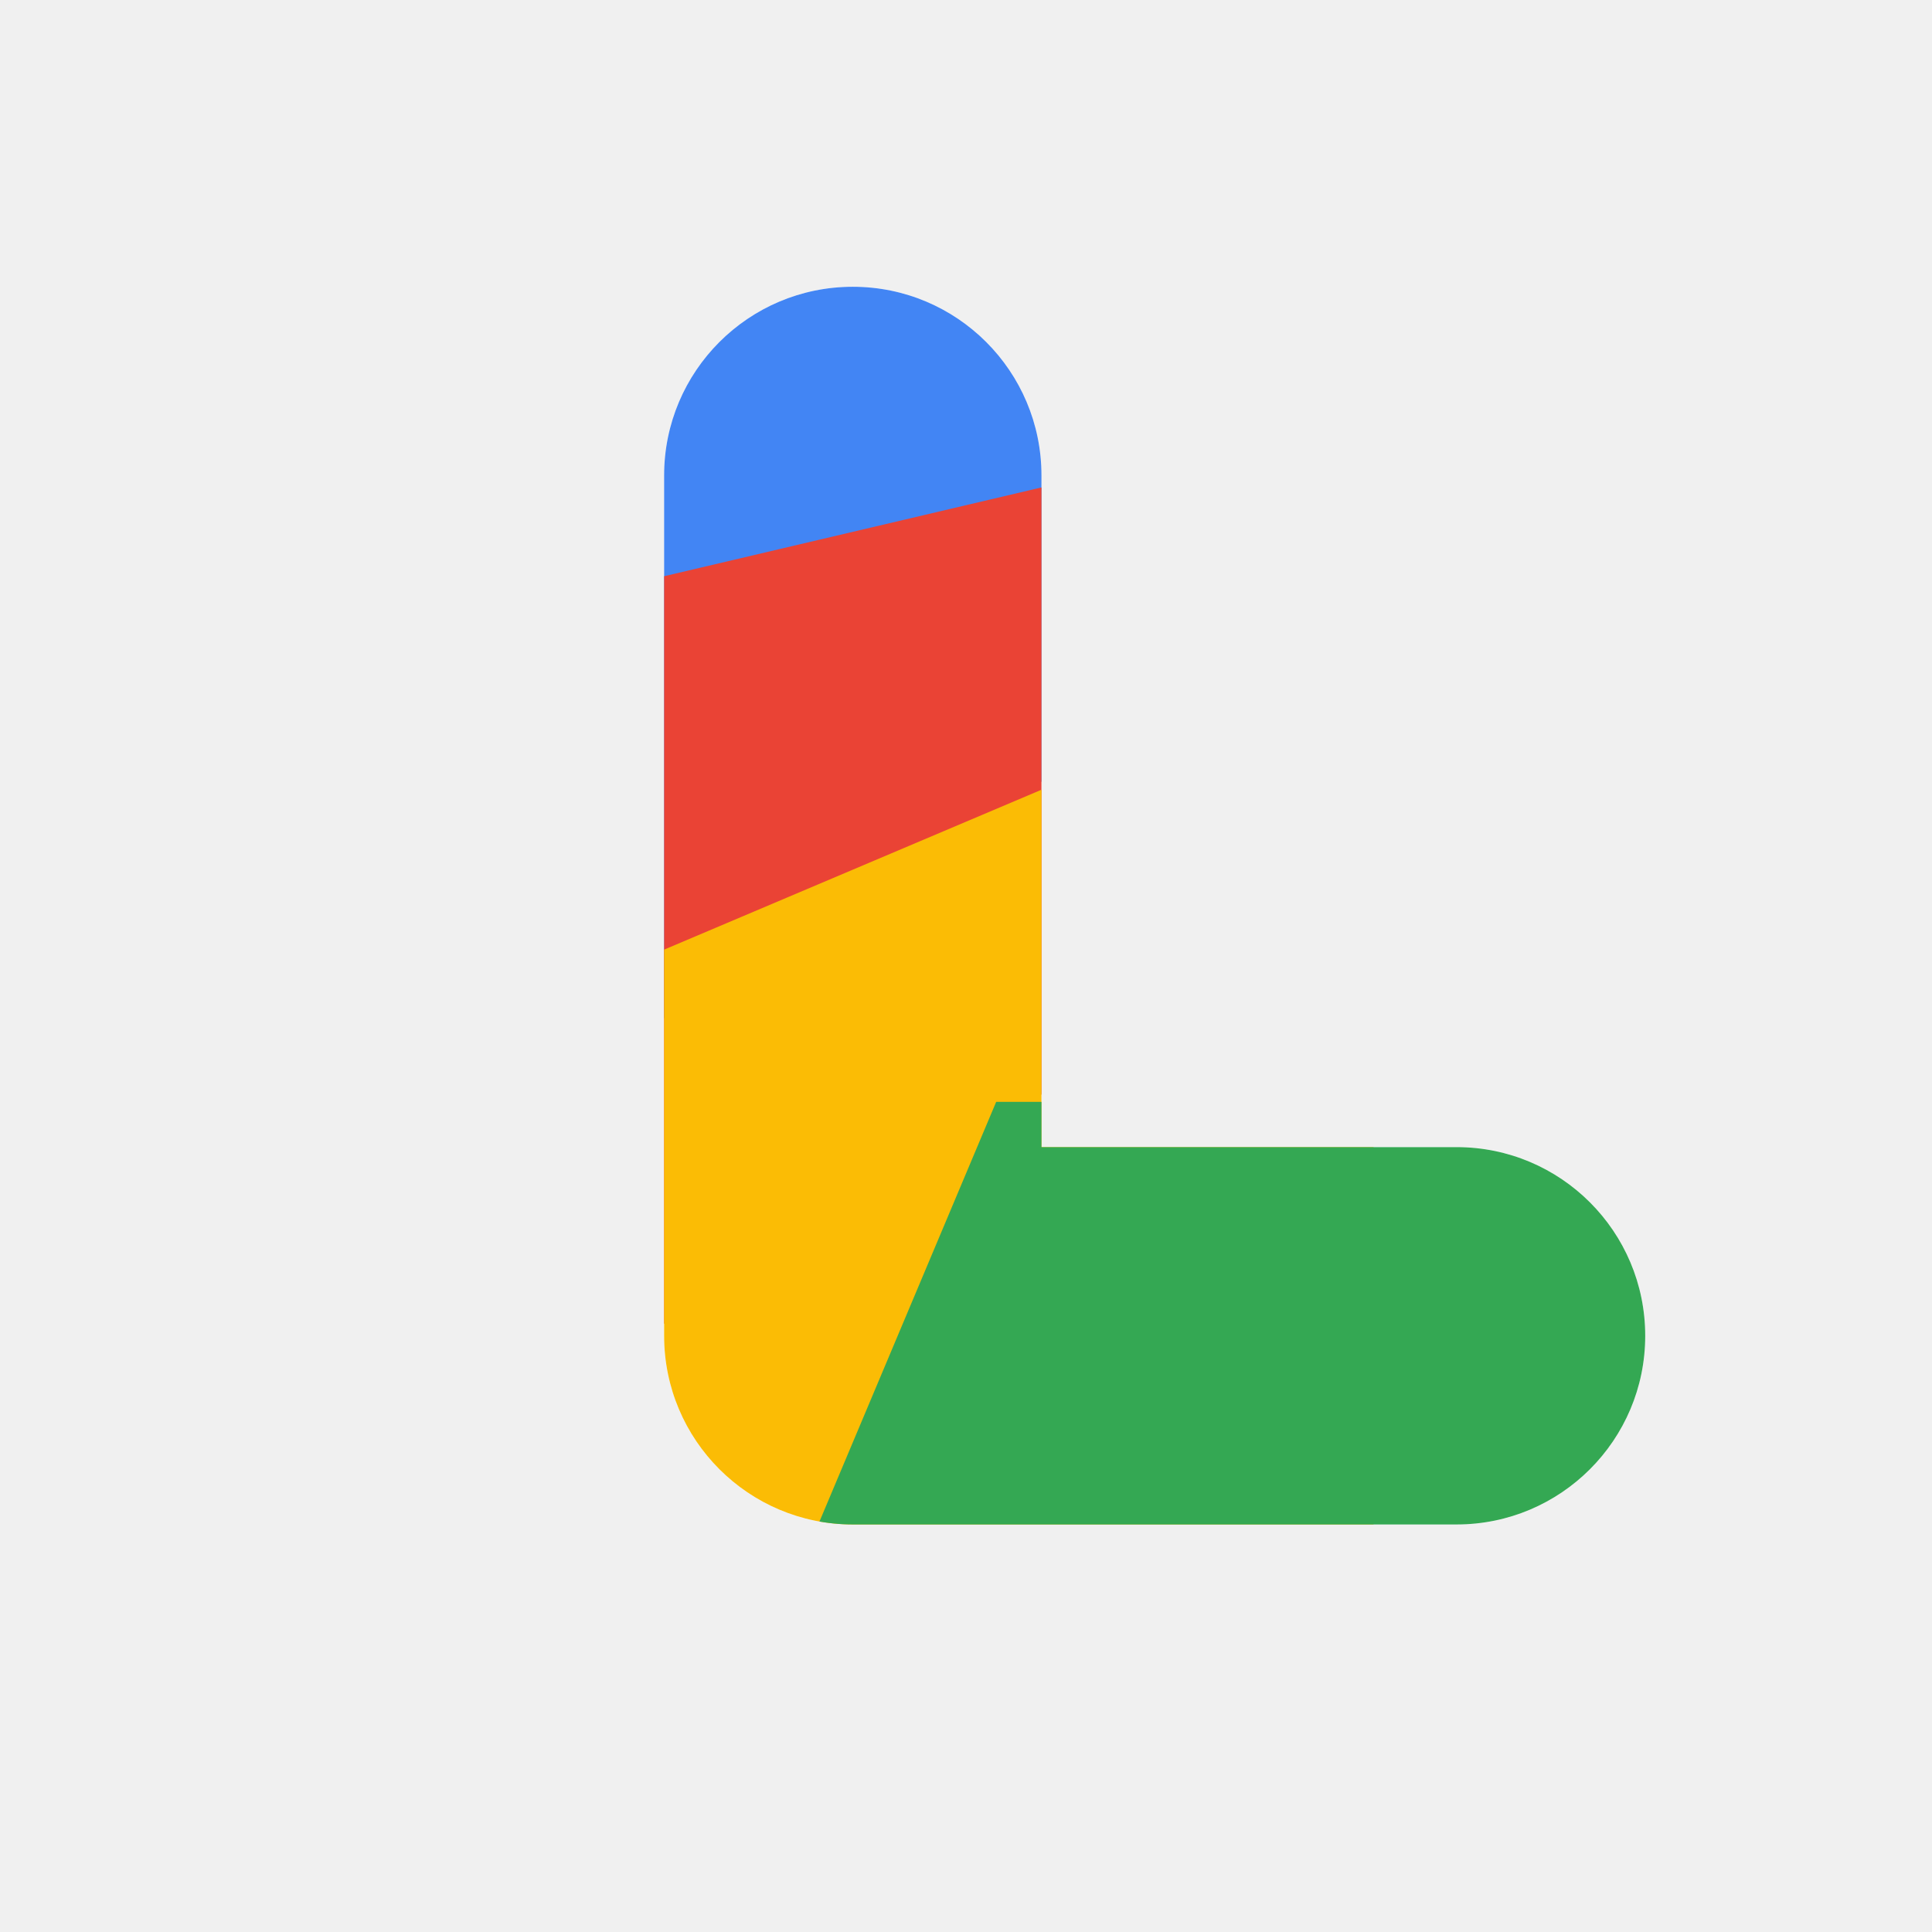
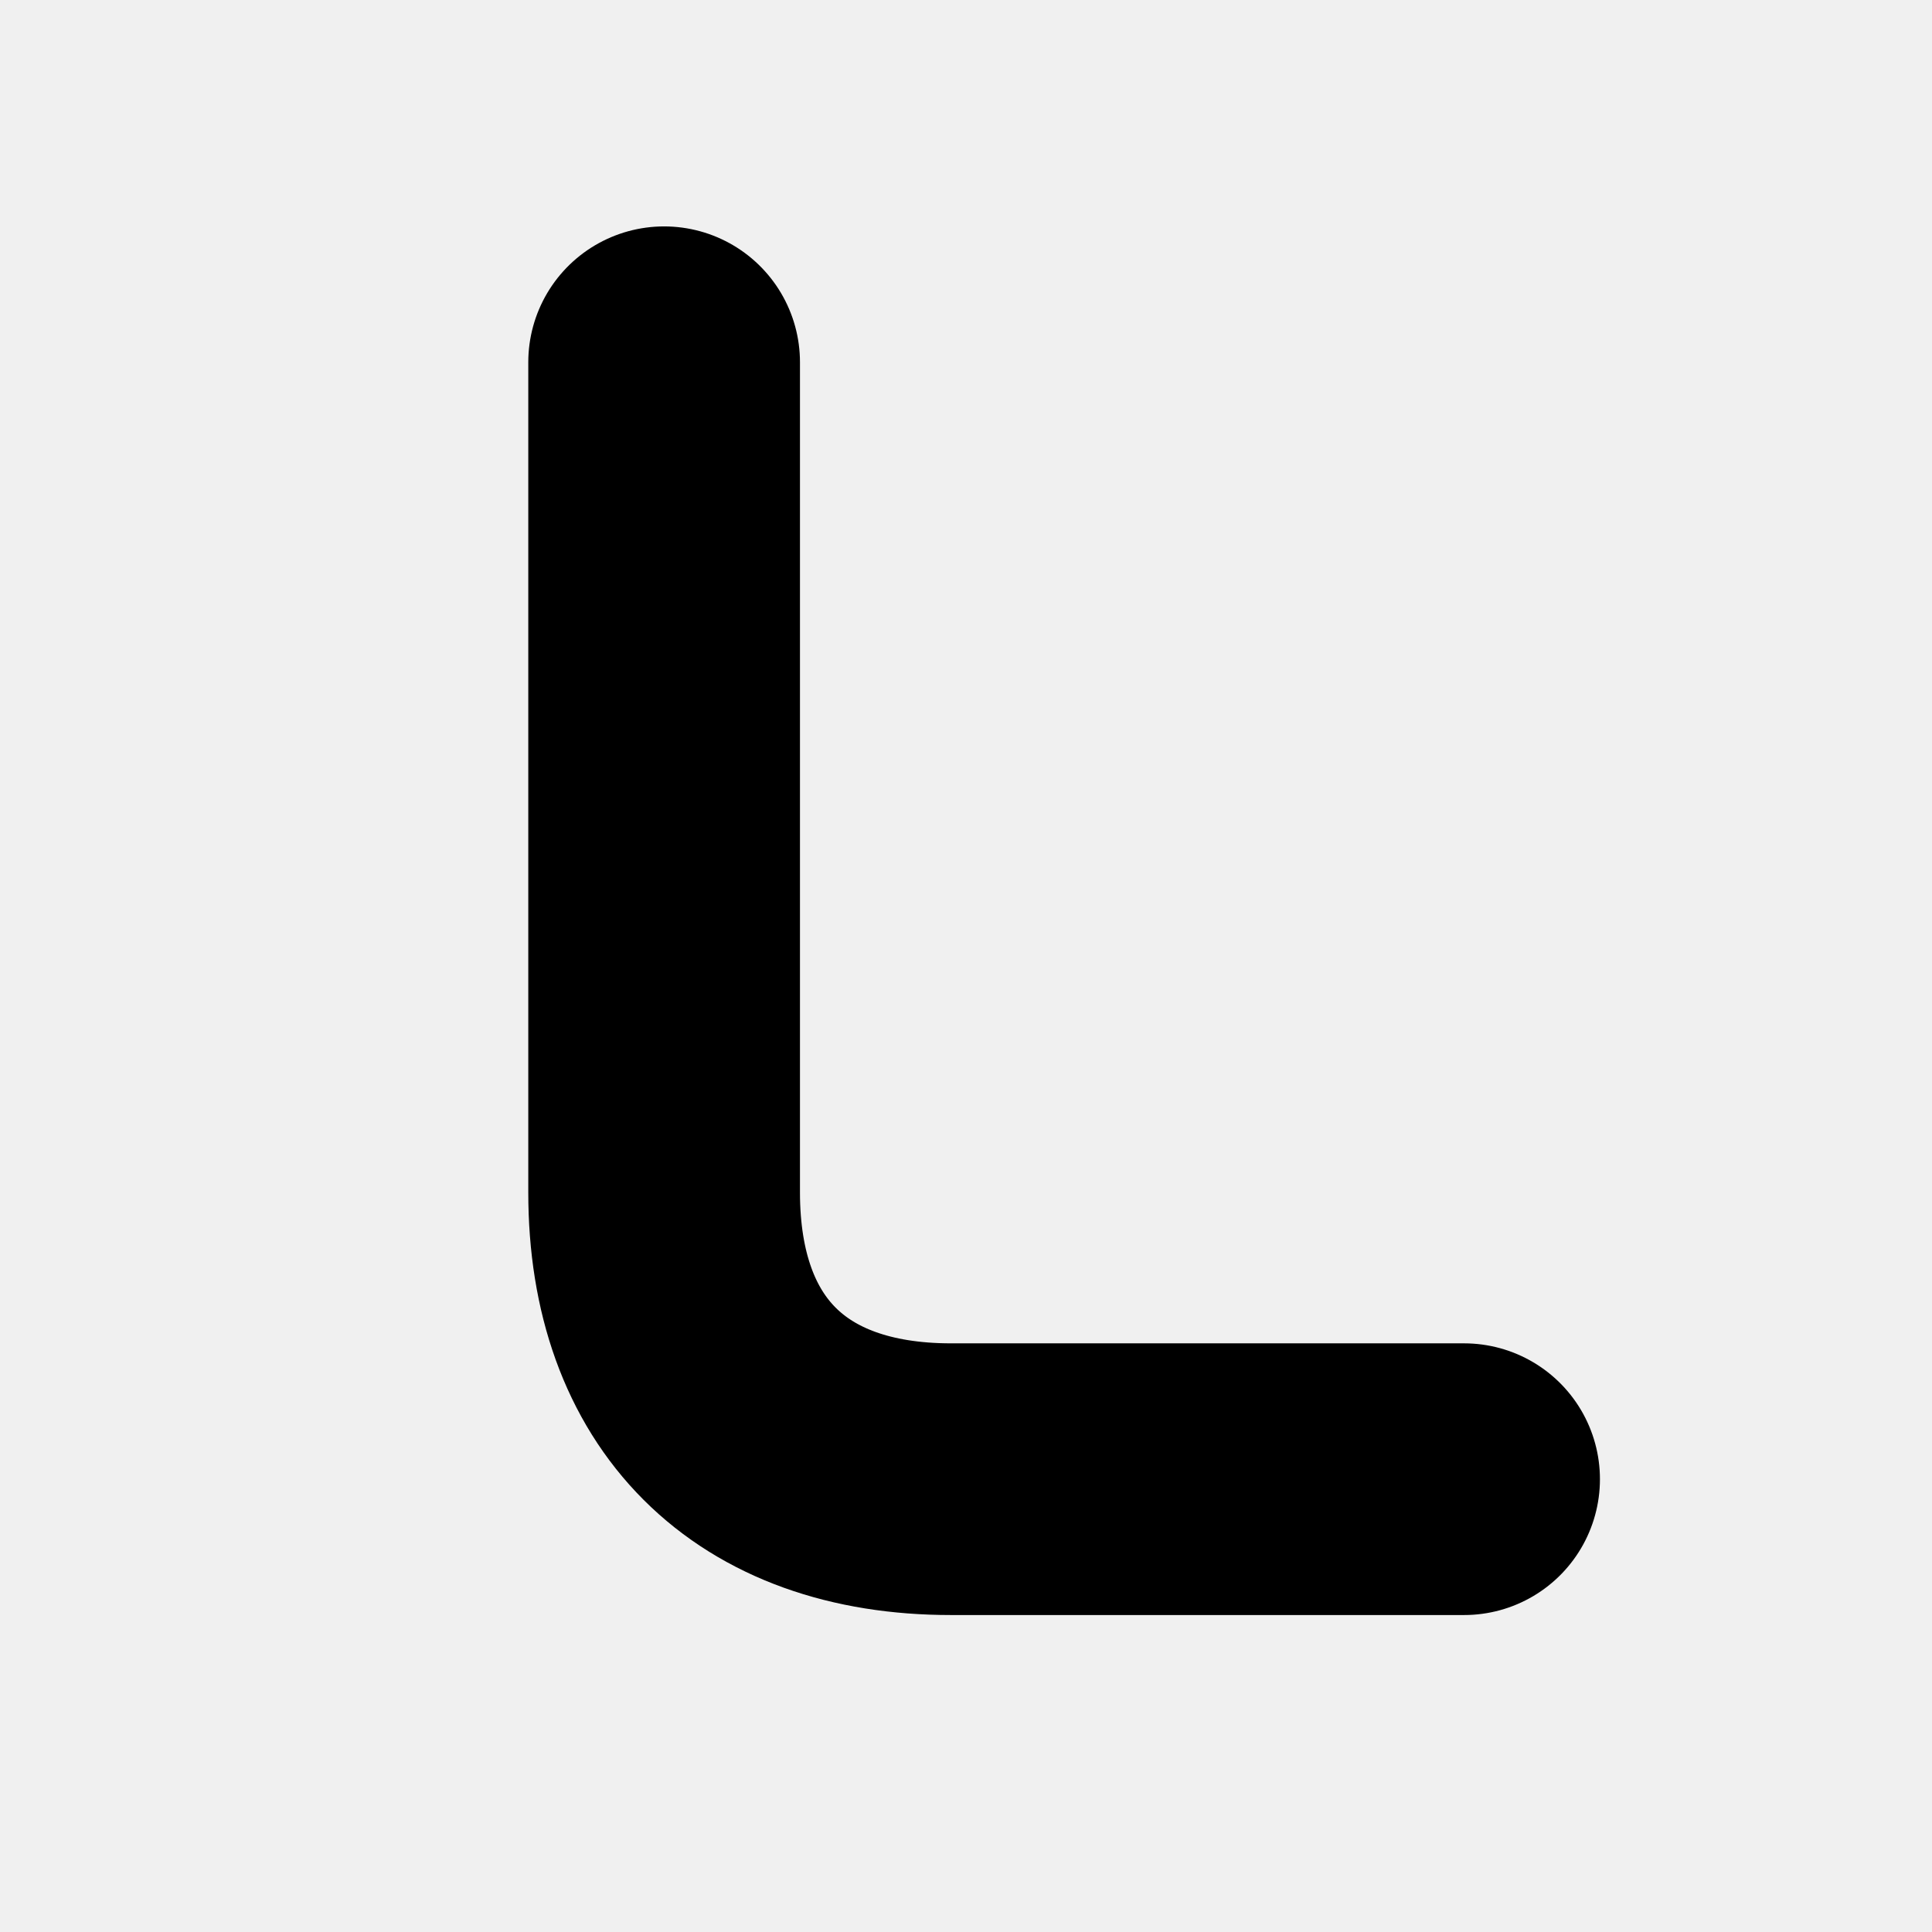
- <svg xmlns="http://www.w3.org/2000/svg" viewBox="0 0 256 256" role="img" aria-labelledby="title desc">
-   <defs>
-     <clipPath id="l-clip">
-       <rect x="88" y="38" width="50" height="164" rx="25" />
-       <rect x="88" y="152" width="130" height="50" rx="25" />
-     </clipPath>
-   </defs>
-   <g clip-path="url(#l-clip)">
-     <rect x="70" y="20" width="170" height="205" fill="#FFFFFF" />
-     <polygon points="64,20 166,20 166,86 64,150" fill="#4285F4" />
-     <polygon points="64,82 166,58 166,128 64,190" fill="#EA4335" />
-     <polygon points="64,136 182,86 182,222 64,222" fill="#FBBC05" />
-     <polygon points="132,146 238,146 238,222 100,222" fill="#34A853" />
-   </g>
+ <svg xmlns="http://www.w3.org/2000/svg" viewBox="0 0 512 512" role="img" aria-label="lookerjin Harness">
+   <path d="M176 96v220c0 48 28 76 76 76h136" fill="none" stroke="#000" stroke-width="72" stroke-linecap="round" stroke-linejoin="round" />
</svg>
